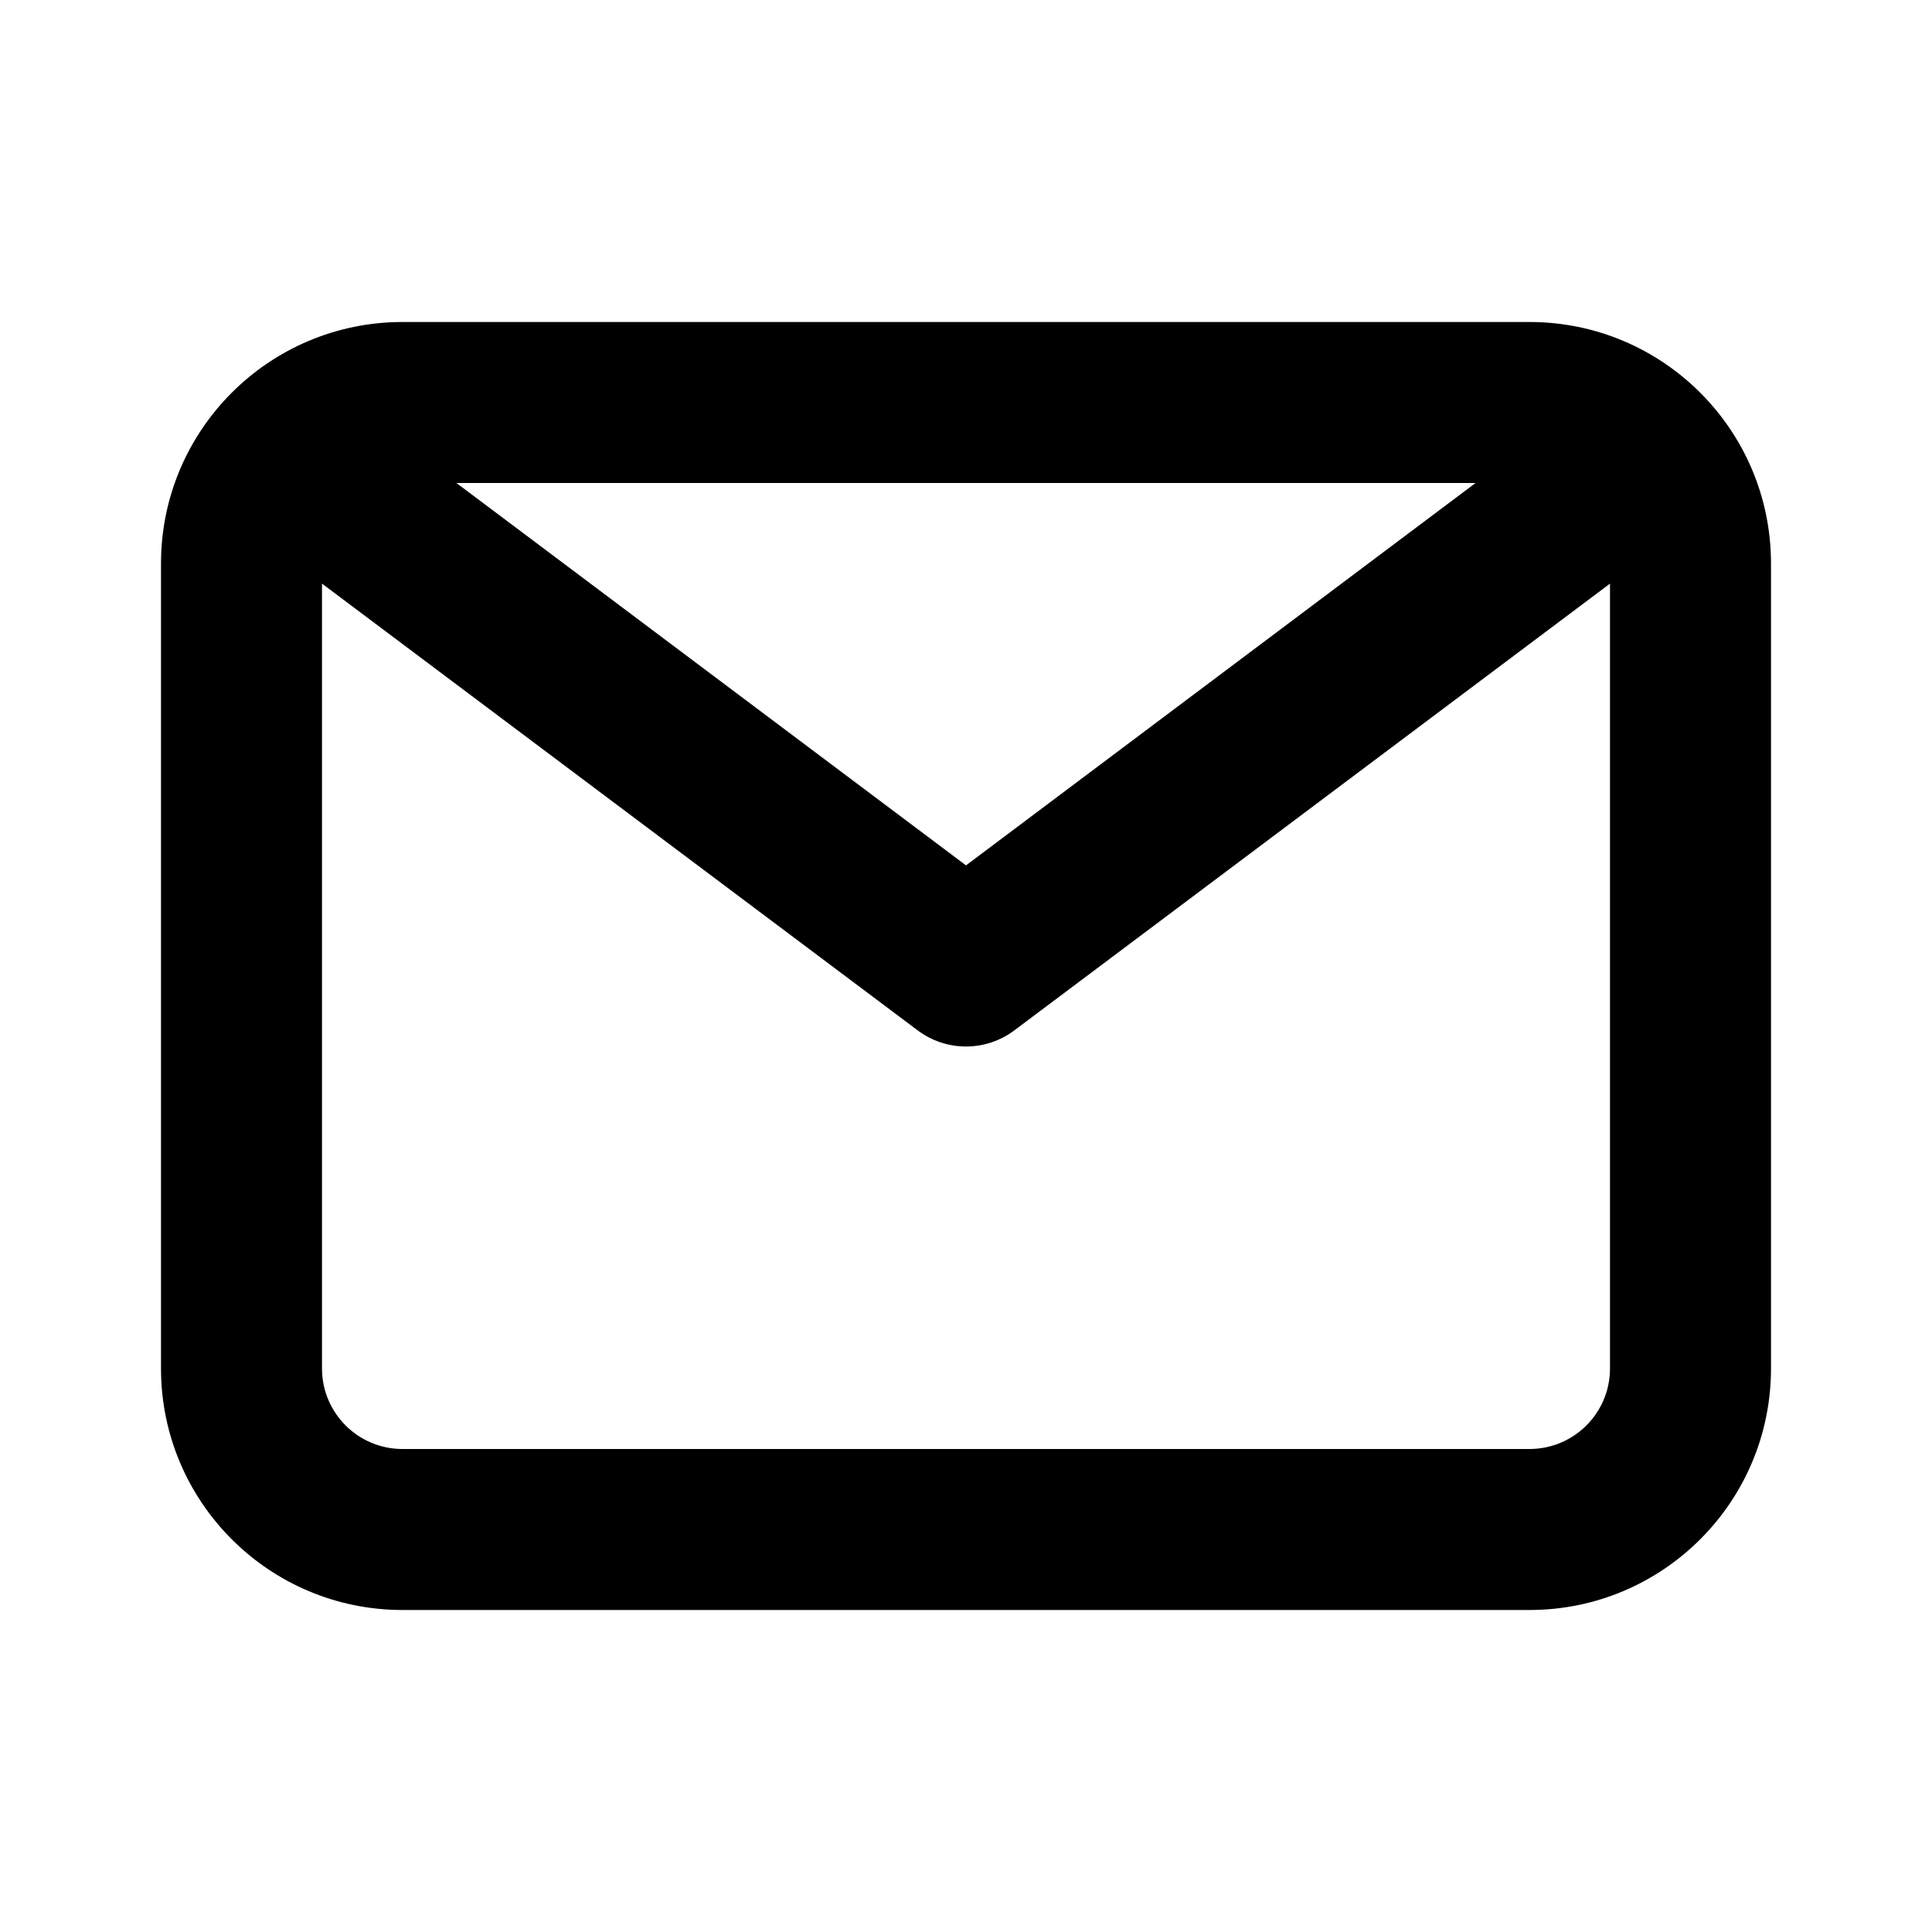
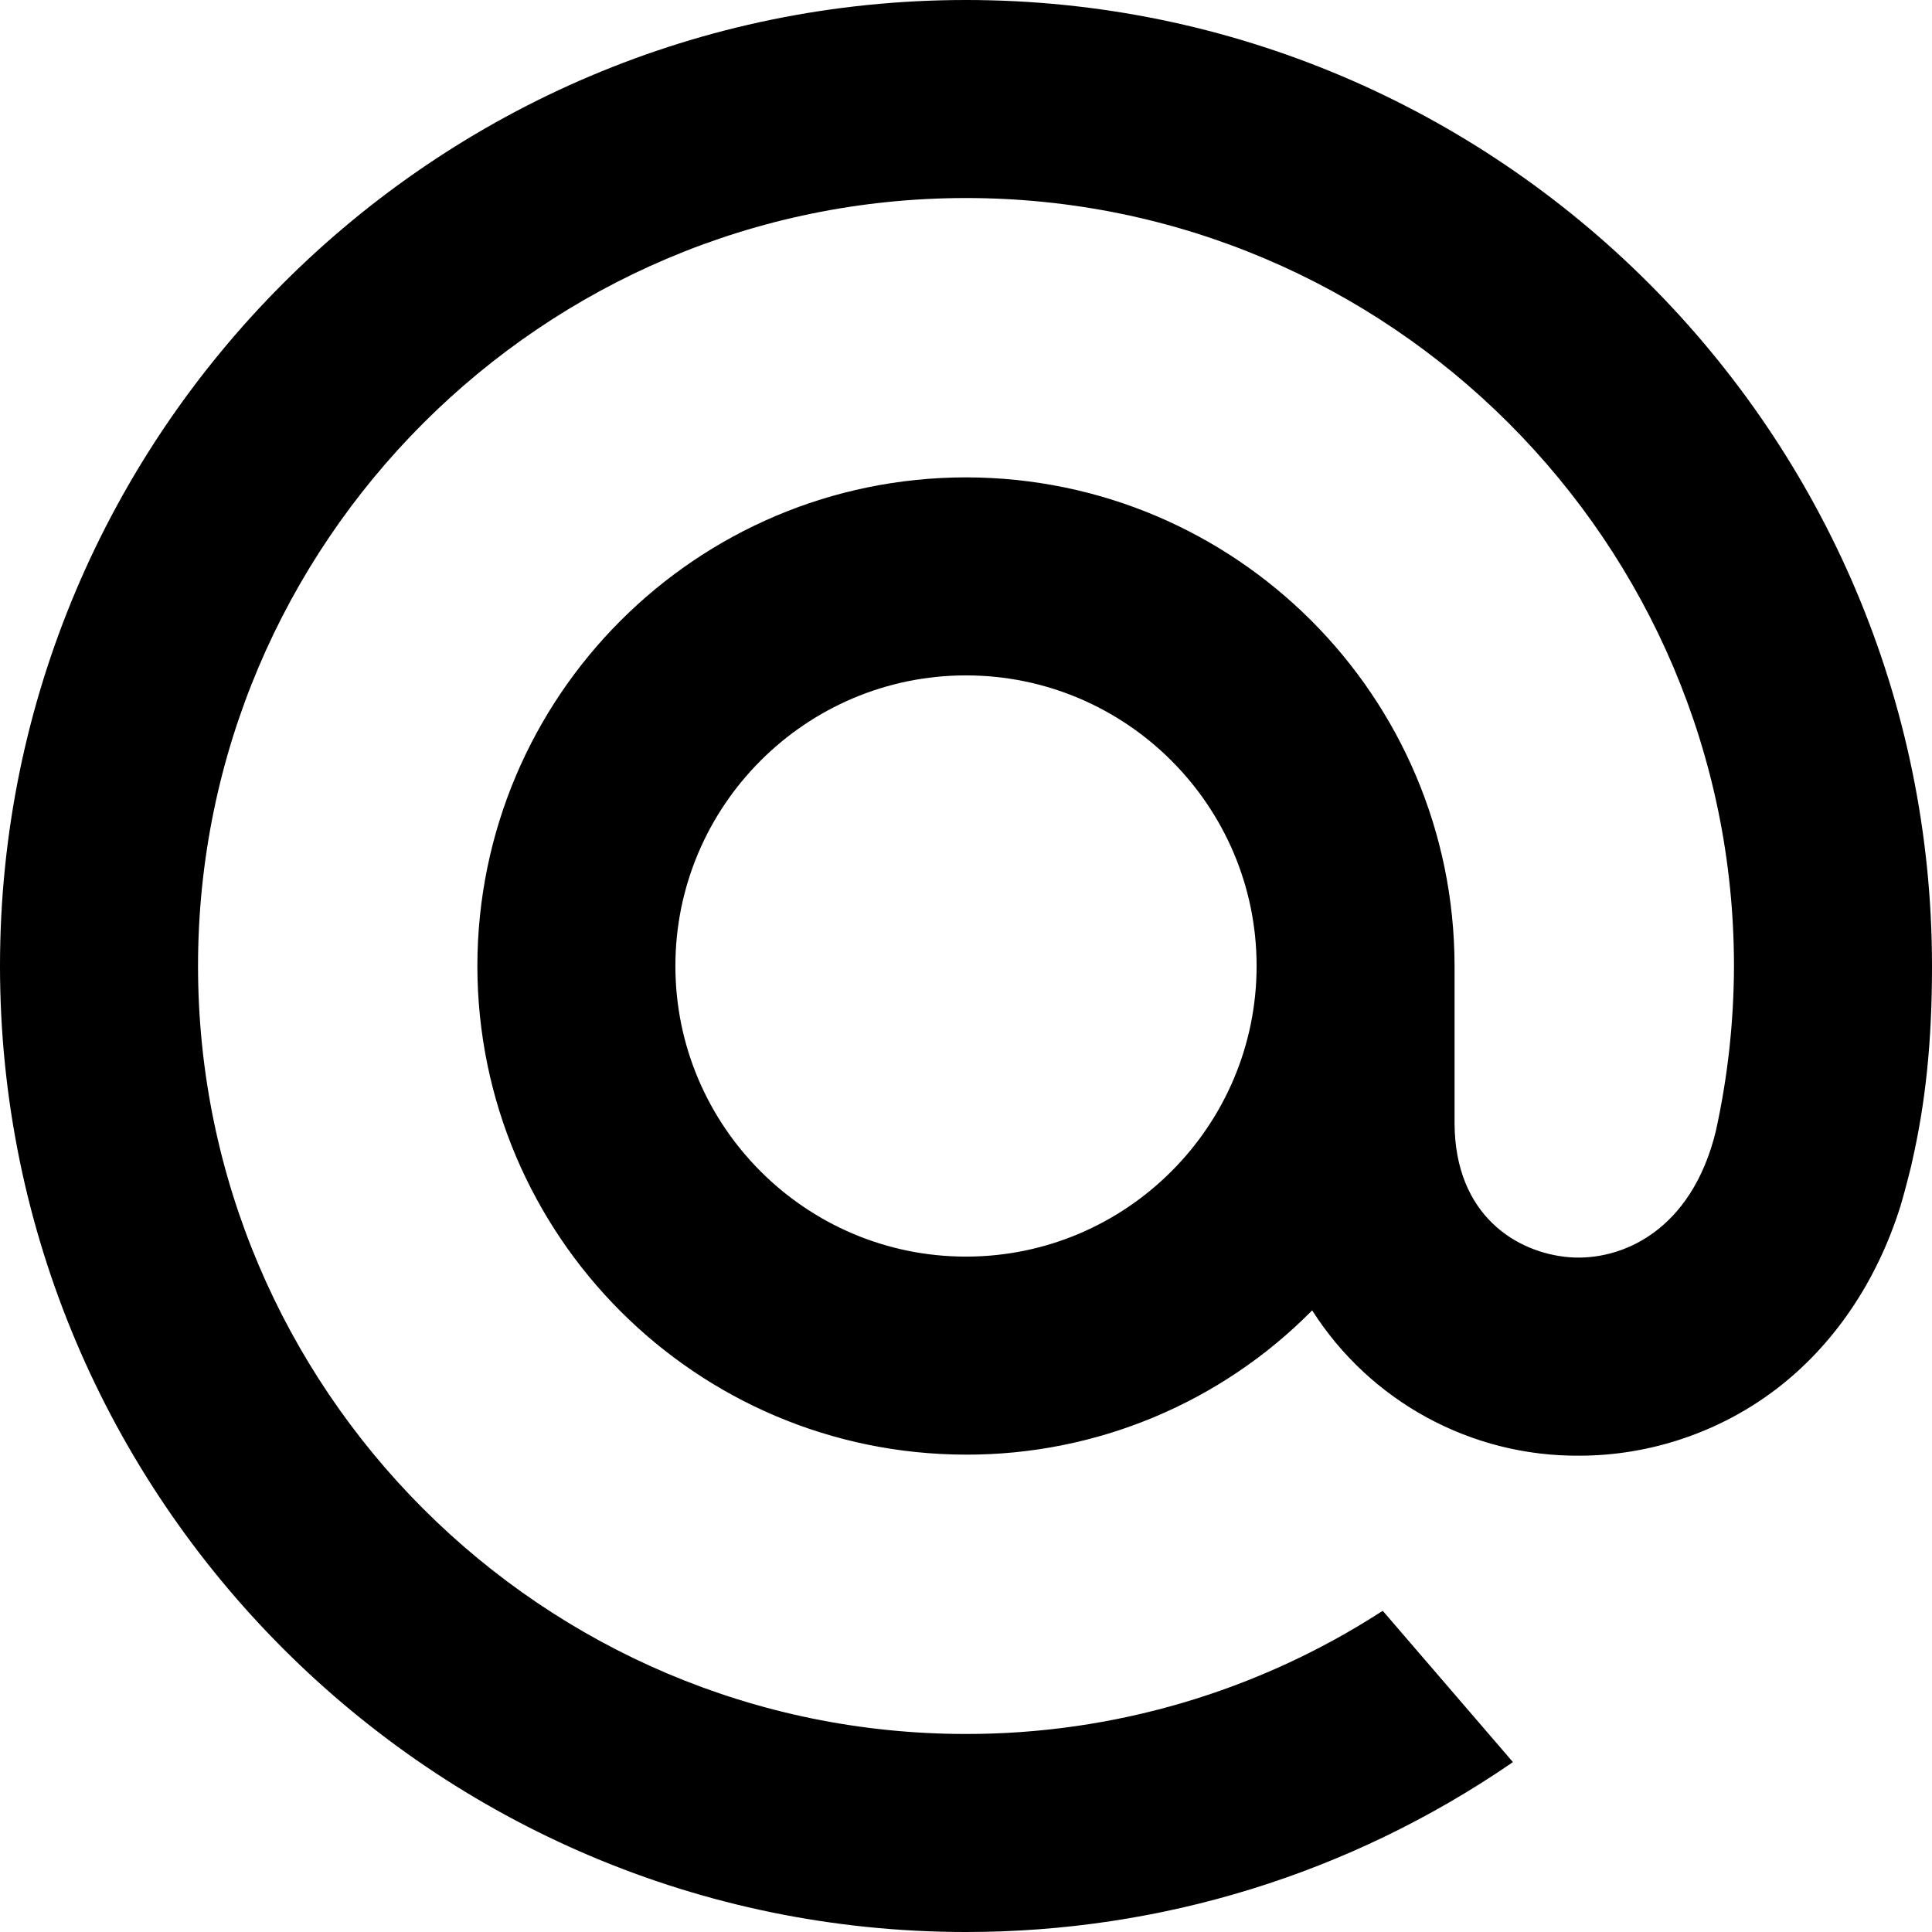
- <svg xmlns="http://www.w3.org/2000/svg" viewBox="0 0 24 24" id="email">
-   <g>
-     <path d="M19 4H5a3 3 0 0 0-3 3v10a3 3 0 0 0 3 3h14a3 3 0 0 0 3-3V7a3 3 0 0 0-3-3zm-.67 2L12 10.75 5.67 6zM19 18H5a1 1 0 0 1-1-1V7.25l7.4 5.55a1 1 0 0 0 .6.2 1 1 0 0 0 .6-.2L20 7.25V17a1 1 0 0 1-1 1z" />
-   </g>
+ <svg xmlns="http://www.w3.org/2000/svg" role="img" viewBox="0 0 24 24">
+   <path d="M15.61 12c0 1.99-1.62 3.61-3.61 3.61-1.99 0-3.61-1.62-3.61-3.61 0-1.99 1.62-3.61 3.61-3.61 1.99 0 3.61 1.62 3.61 3.61M12 0C5.383 0 0 5.383 0 12s5.383 12 12 12c2.424 0 4.761-.722 6.76-2.087l.034-.024-1.617-1.879-.027.017A9.494 9.494 0 0 1 12 21.54c-5.26 0-9.54-4.28-9.54-9.54 0-5.26 4.28-9.54 9.54-9.54 5.26 0 9.54 4.28 9.54 9.54a9.63 9.63 0 0 1-.225 2.05c-.301 1.239-1.169 1.618-1.82 1.568-.654-.053-1.42-.52-1.426-1.661V12A6.076 6.076 0 0 0 12 5.93 6.076 6.076 0 0 0 5.93 12 6.076 6.076 0 0 0 12 18.07a6.02 6.02 0 0 0 4.3-1.792 3.9 3.9 0 0 0 3.32 1.805c.874 0 1.74-.292 2.437-.821.719-.547 1.256-1.336 1.553-2.285.047-.154.135-.504.135-.507l.002-.013c.175-.76.253-1.52.253-2.457 0-6.617-5.383-12-12-12" />
</svg>
